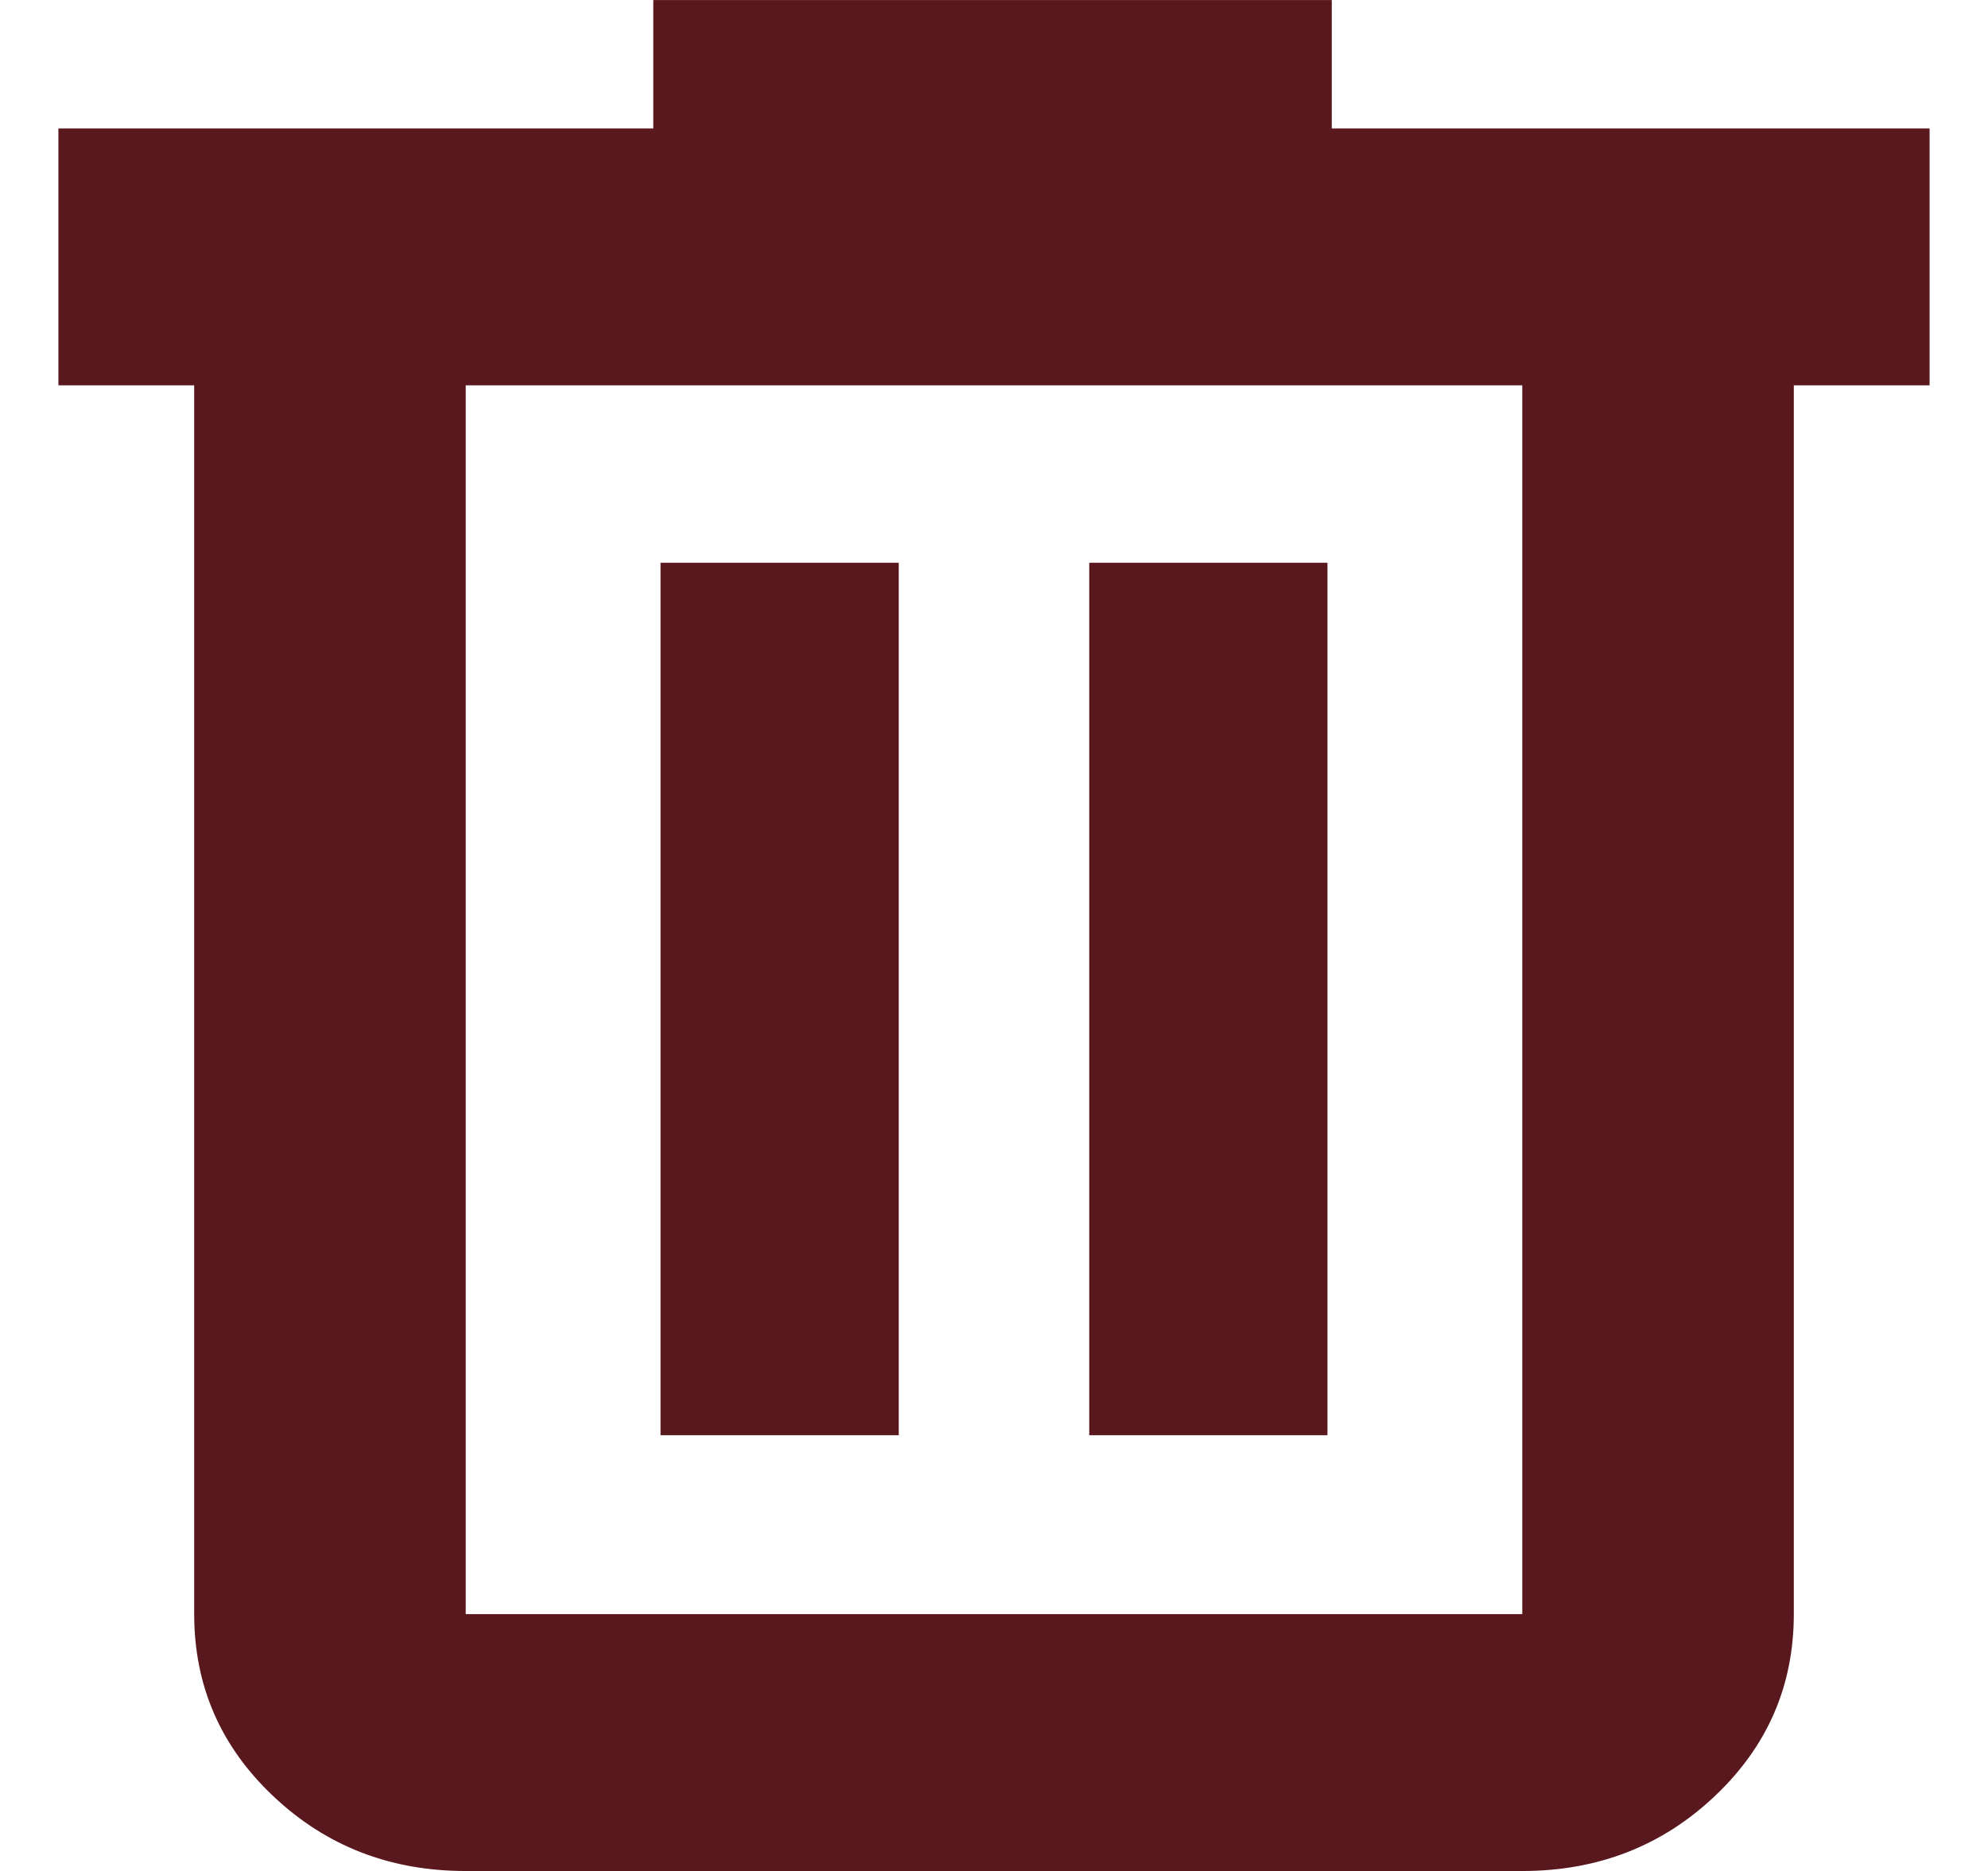
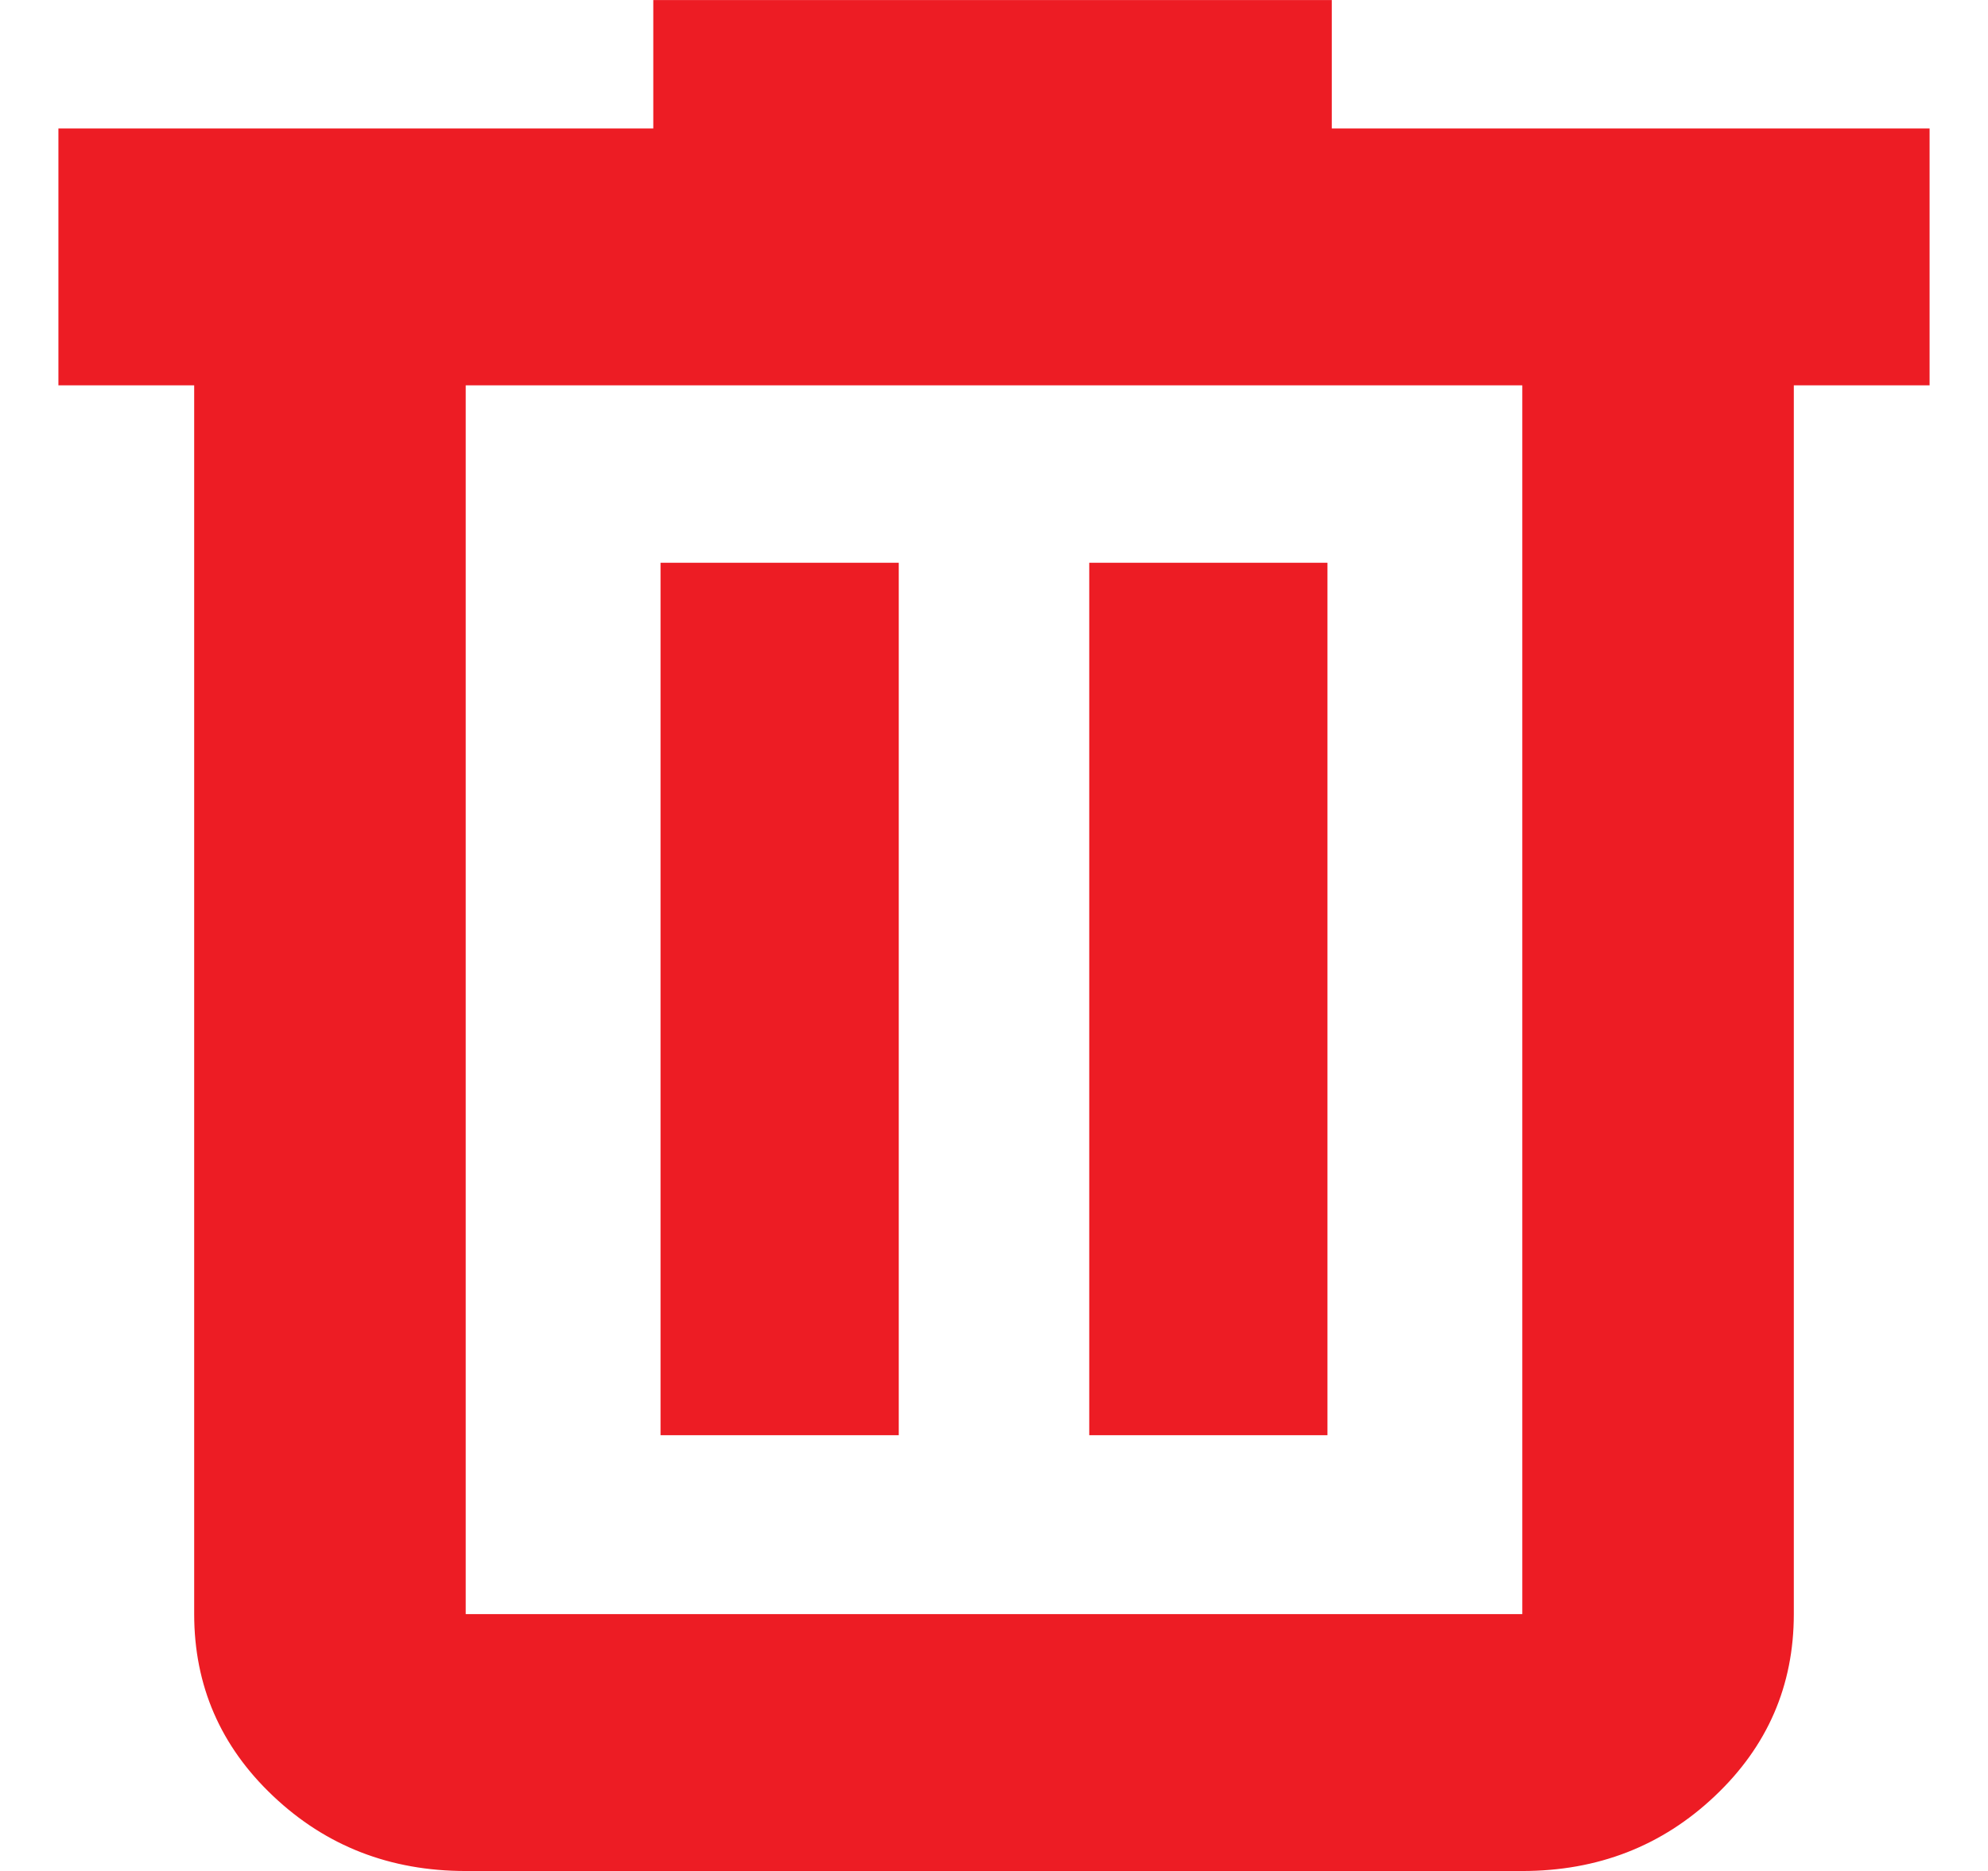
<svg xmlns="http://www.w3.org/2000/svg" width="17" height="16" viewBox="0 0 17 16" fill="none">
-   <path d="M1.673 3.295V3.283H1.661H0.512V1.111H5.587H5.599V1.098V0.013H11.376V1.098V1.111H11.389H16.488V3.283H15.339H15.327V3.295V13.803C15.327 14.412 15.103 14.928 14.655 15.351C14.207 15.775 13.661 15.988 13.017 15.988H3.983C3.339 15.988 2.793 15.775 2.345 15.351C1.897 14.928 1.673 14.412 1.673 13.803V3.295ZM13.03 3.295V3.283H13.017H3.983H3.97V3.295V13.803V13.816H3.983H13.017H13.03V13.803V3.295ZM7.673 4.825V12.261H5.661V4.825H7.673ZM11.339 4.825V12.261H9.327V4.825H11.339Z" fill="#58181D" stroke="#58181D" stroke-width="0.025" />
+   <path d="M1.673 3.295V3.283H1.661H0.512V1.111H5.587H5.599V1.098V0.013H11.376V1.098V1.111H11.389H16.488V3.283H15.339H15.327V3.295V13.803C15.327 14.412 15.103 14.928 14.655 15.351C14.207 15.775 13.661 15.988 13.017 15.988H3.983C3.339 15.988 2.793 15.775 2.345 15.351C1.897 14.928 1.673 14.412 1.673 13.803V3.295ZM13.03 3.295V3.283H13.017H3.983H3.97V3.295V13.803V13.816H3.983H13.017H13.03V13.803V3.295ZM7.673 4.825V12.261H5.661V4.825H7.673ZM11.339 4.825V12.261H9.327V4.825H11.339Z" fill="#ED1C24" stroke="#ED1C24" stroke-width="0.025" />
</svg>
